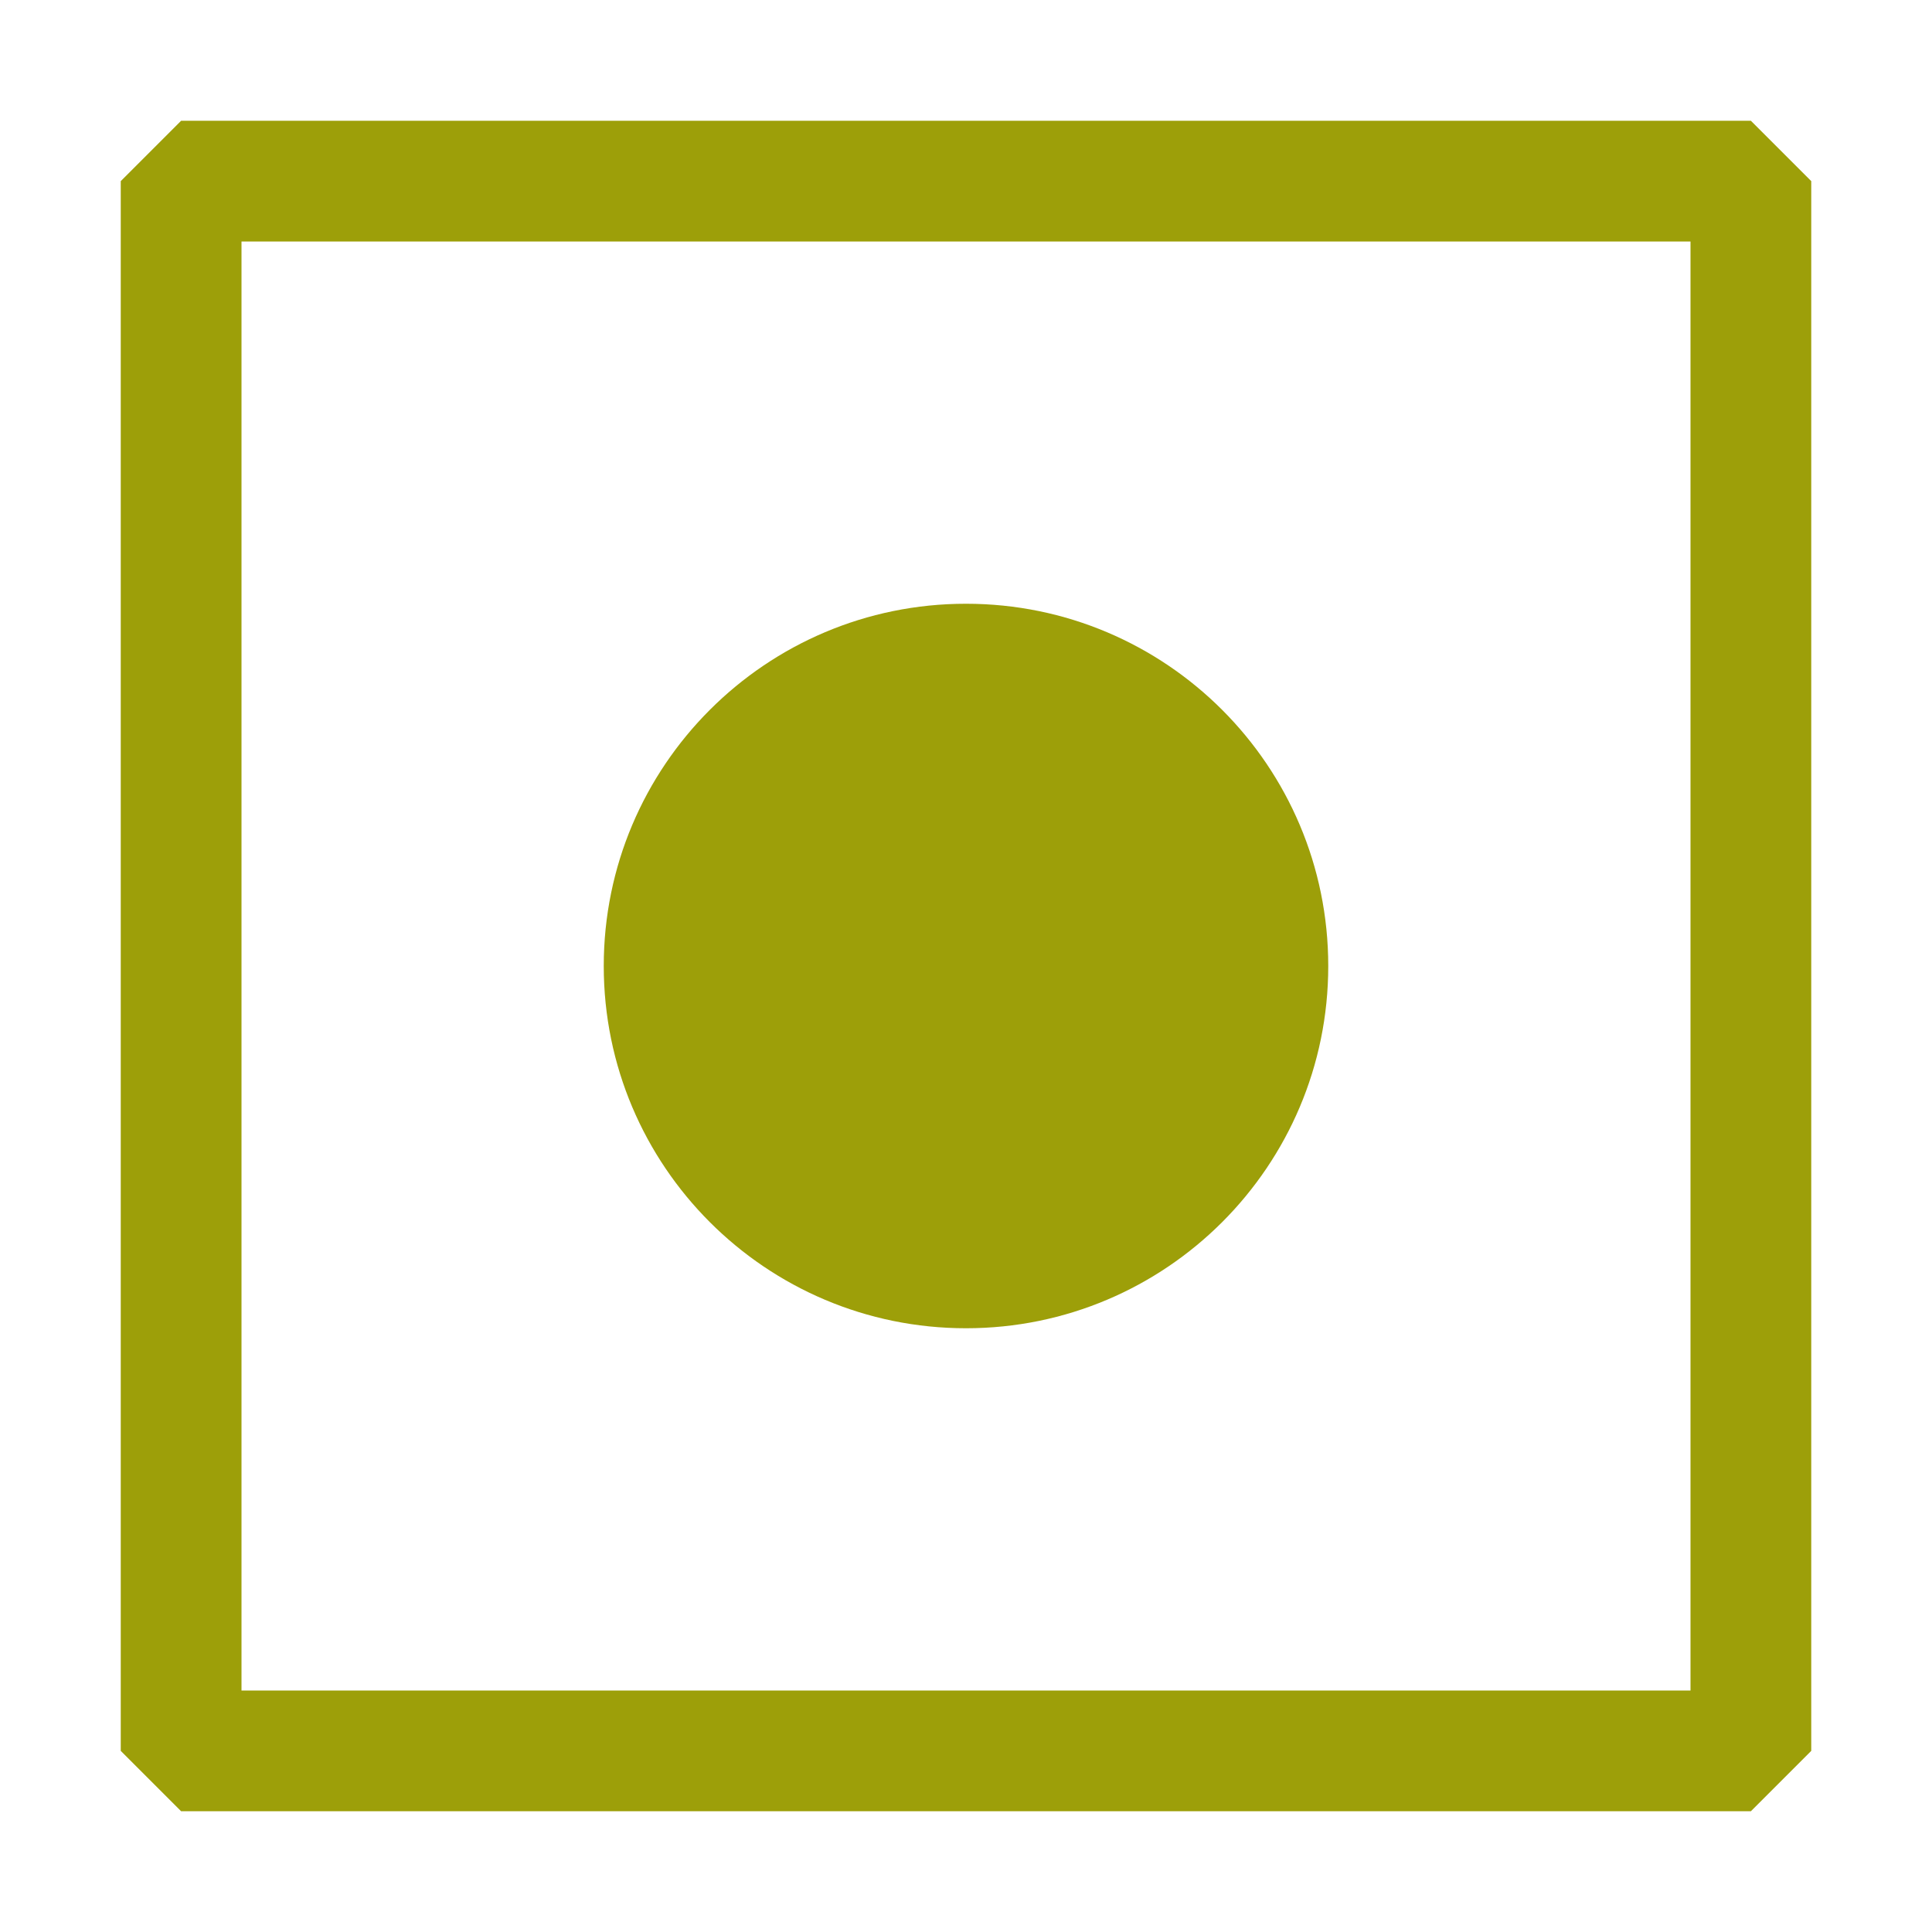
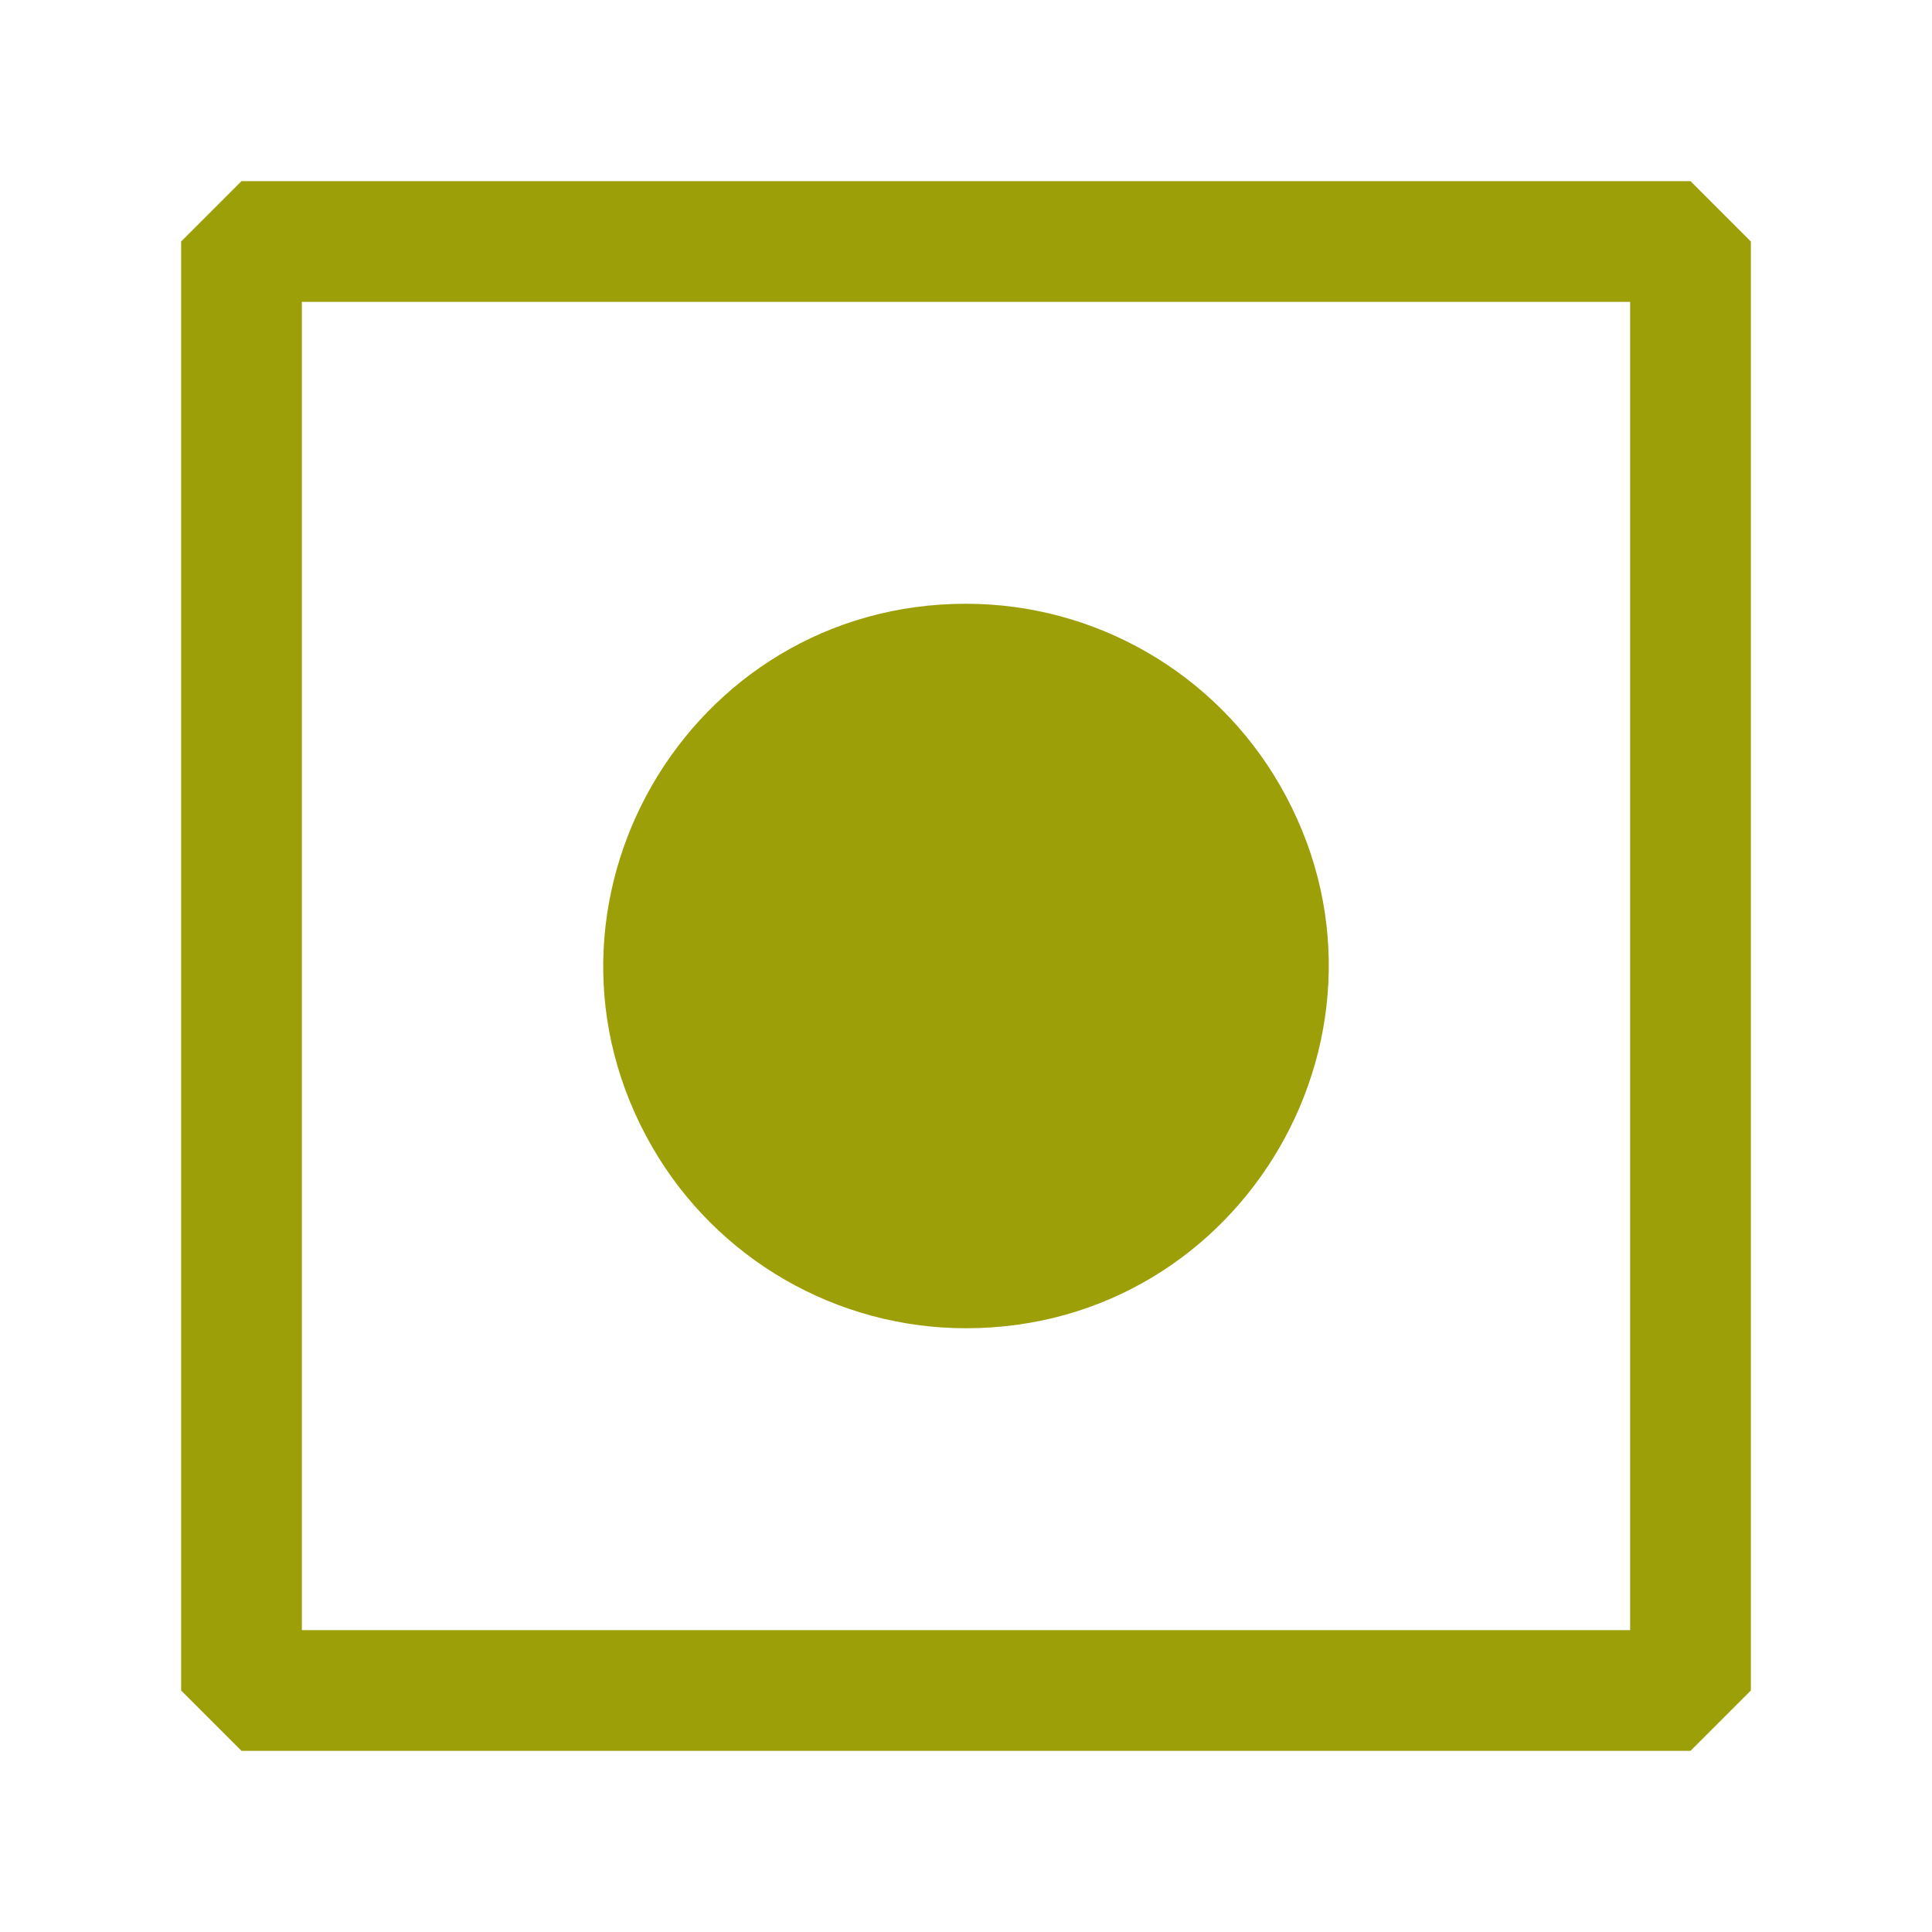
<svg xmlns="http://www.w3.org/2000/svg" width="1em" height="1em" viewBox="0 0 16 16">
-   <path fill="#9d9f09" fill-rule="evenodd" d="M1.5 1h13l.5.5v13l-.5.5h-13l-.5-.5v-13l.5-.5zM2 2v12h12V2H2zm6 9a3 3 0 1 0 0-6a3 3 0 0 0 0 6z" clip-rule="evenodd" />
+   <g fill="#9D9F09" fill-rule="evenodd" clip-rule="evenodd" transform="matrix(1, 0, 0, 1, 0.5, 0.5)">
+     <path d="M1.5 1h12l.5.5v12l-.5.5h-12l-.5-.5v-12l.5-.5zM2 13h11V2H2v11z" />
+     <path d="M 7.5 10.5 C 9.809 10.5 11.253 8 10.098 6 C 9.562 5.072 8.572 4.5 7.5 4.5 C 5.191 4.5 3.747 7 4.902 9 C 5.438 9.928 6.428 10.5 7.5 10.5 Z" />
+   </g>
</svg>
